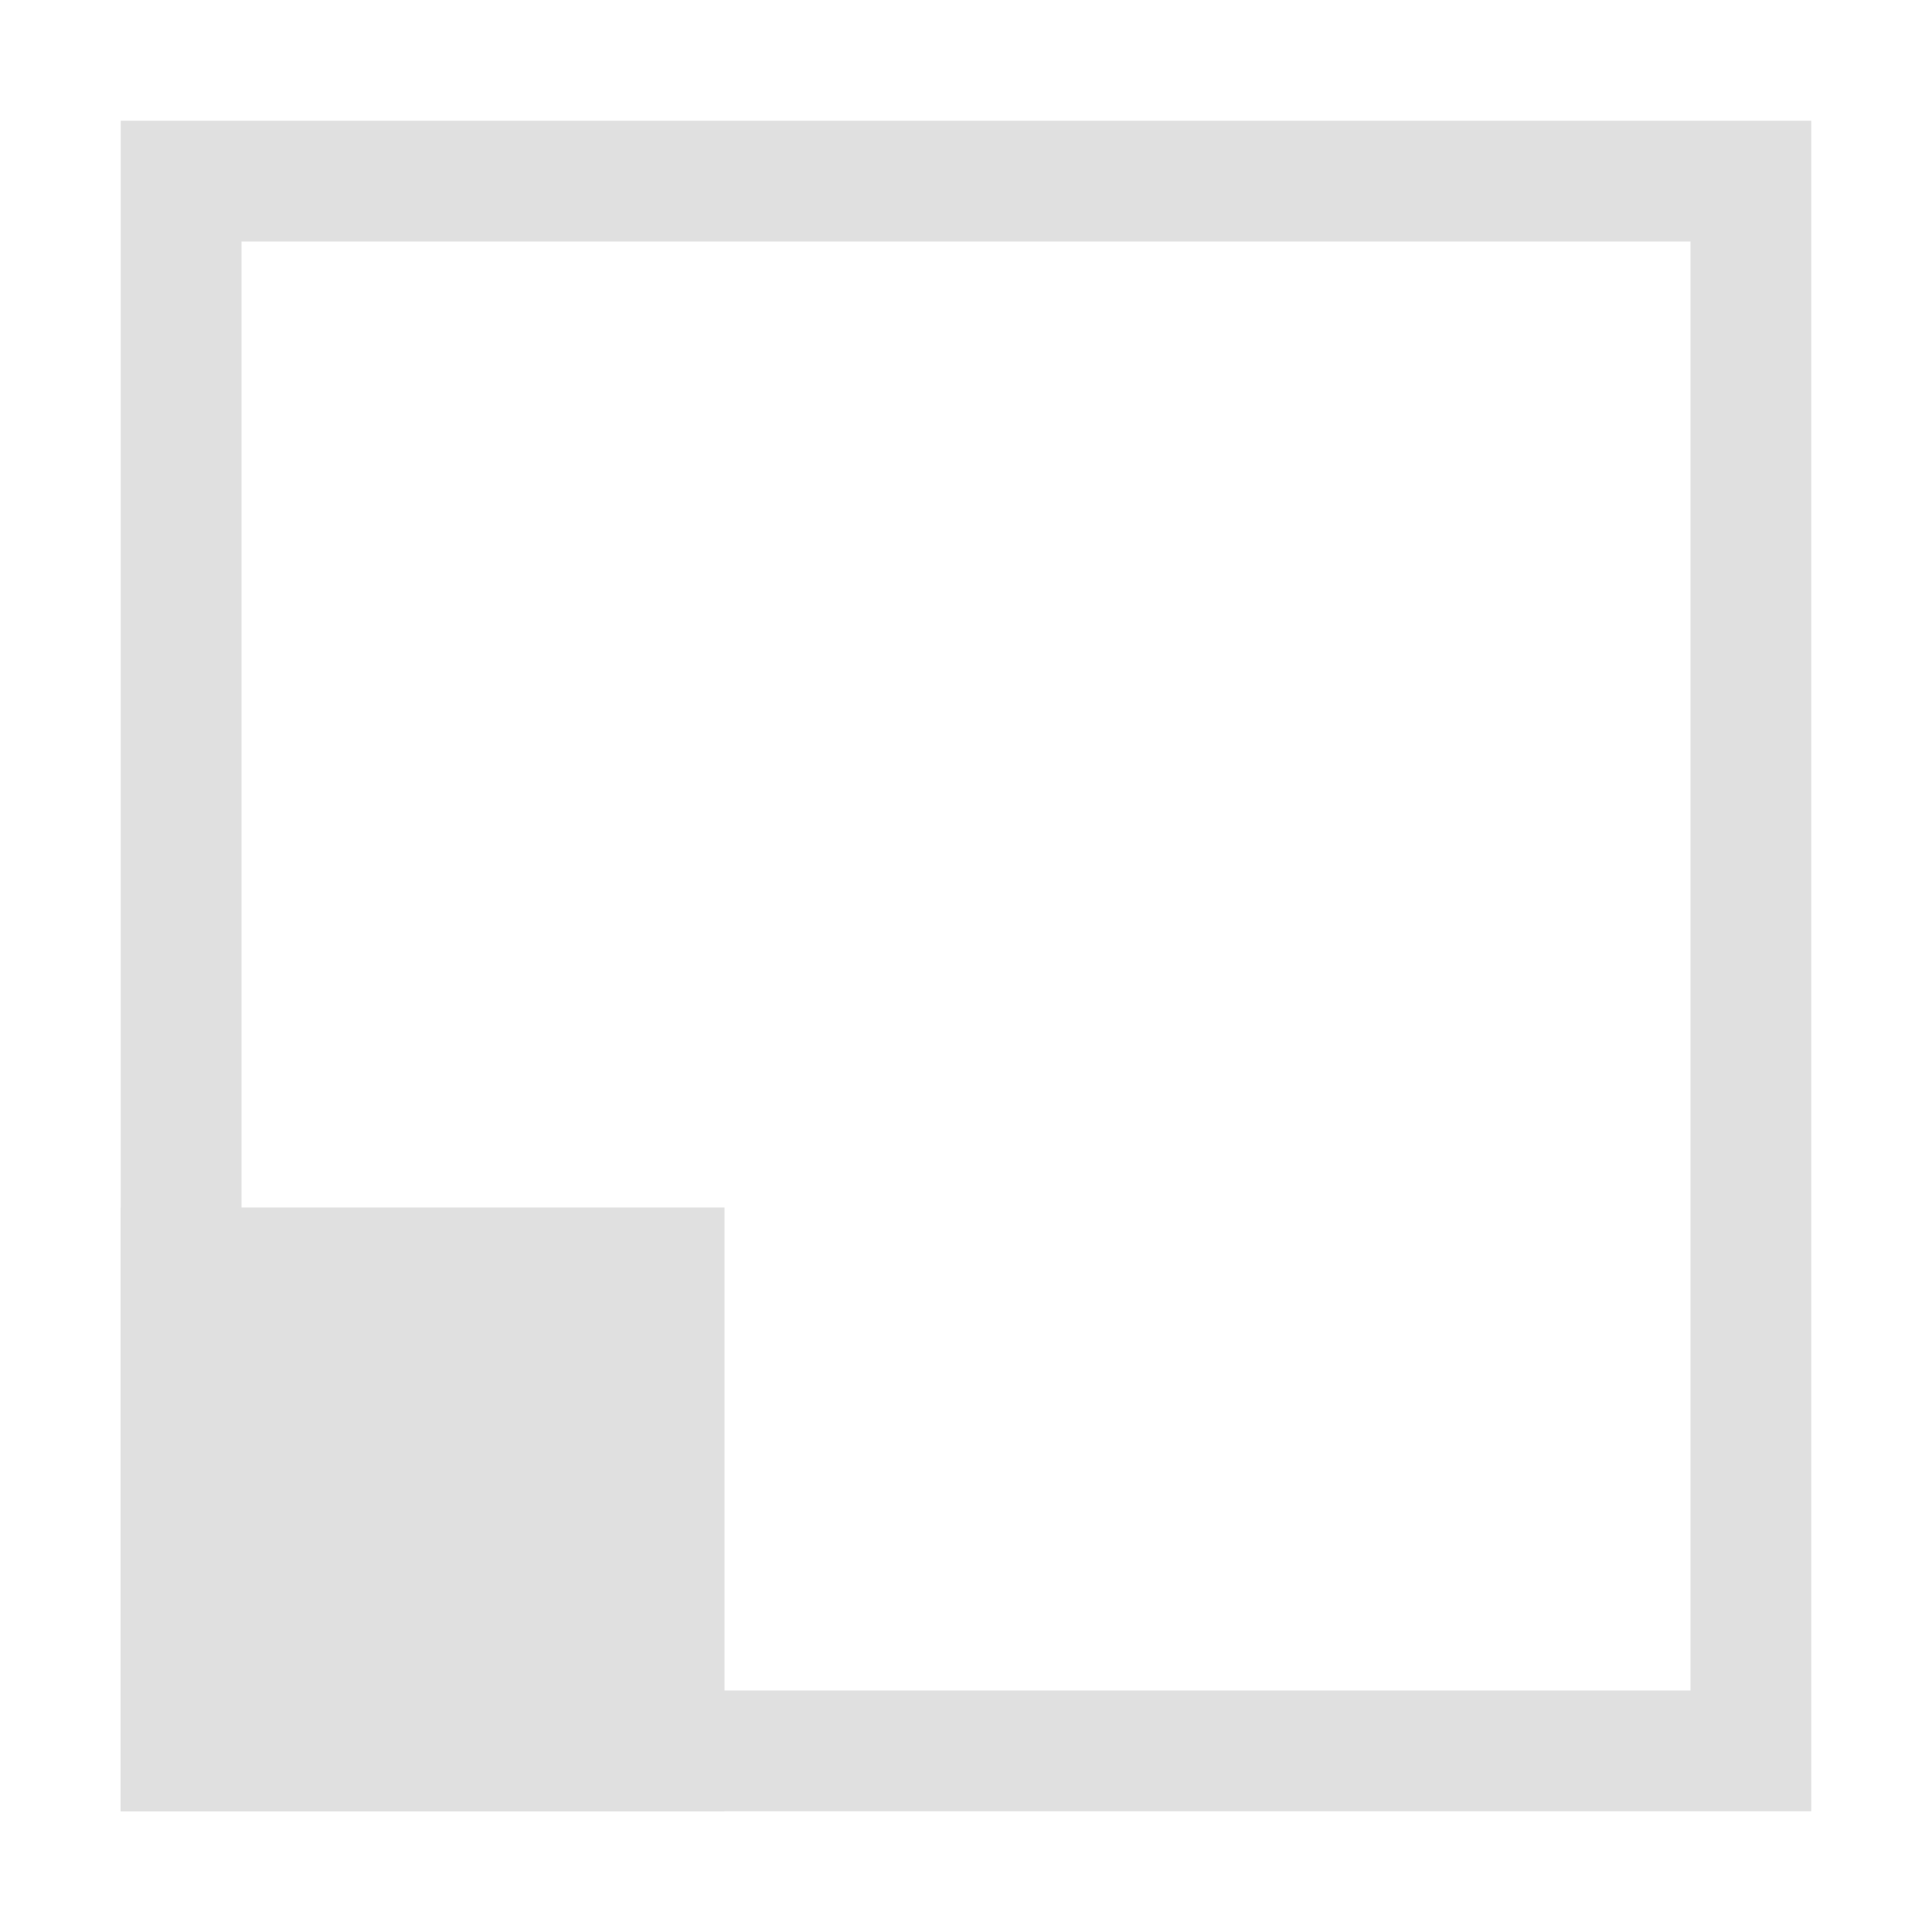
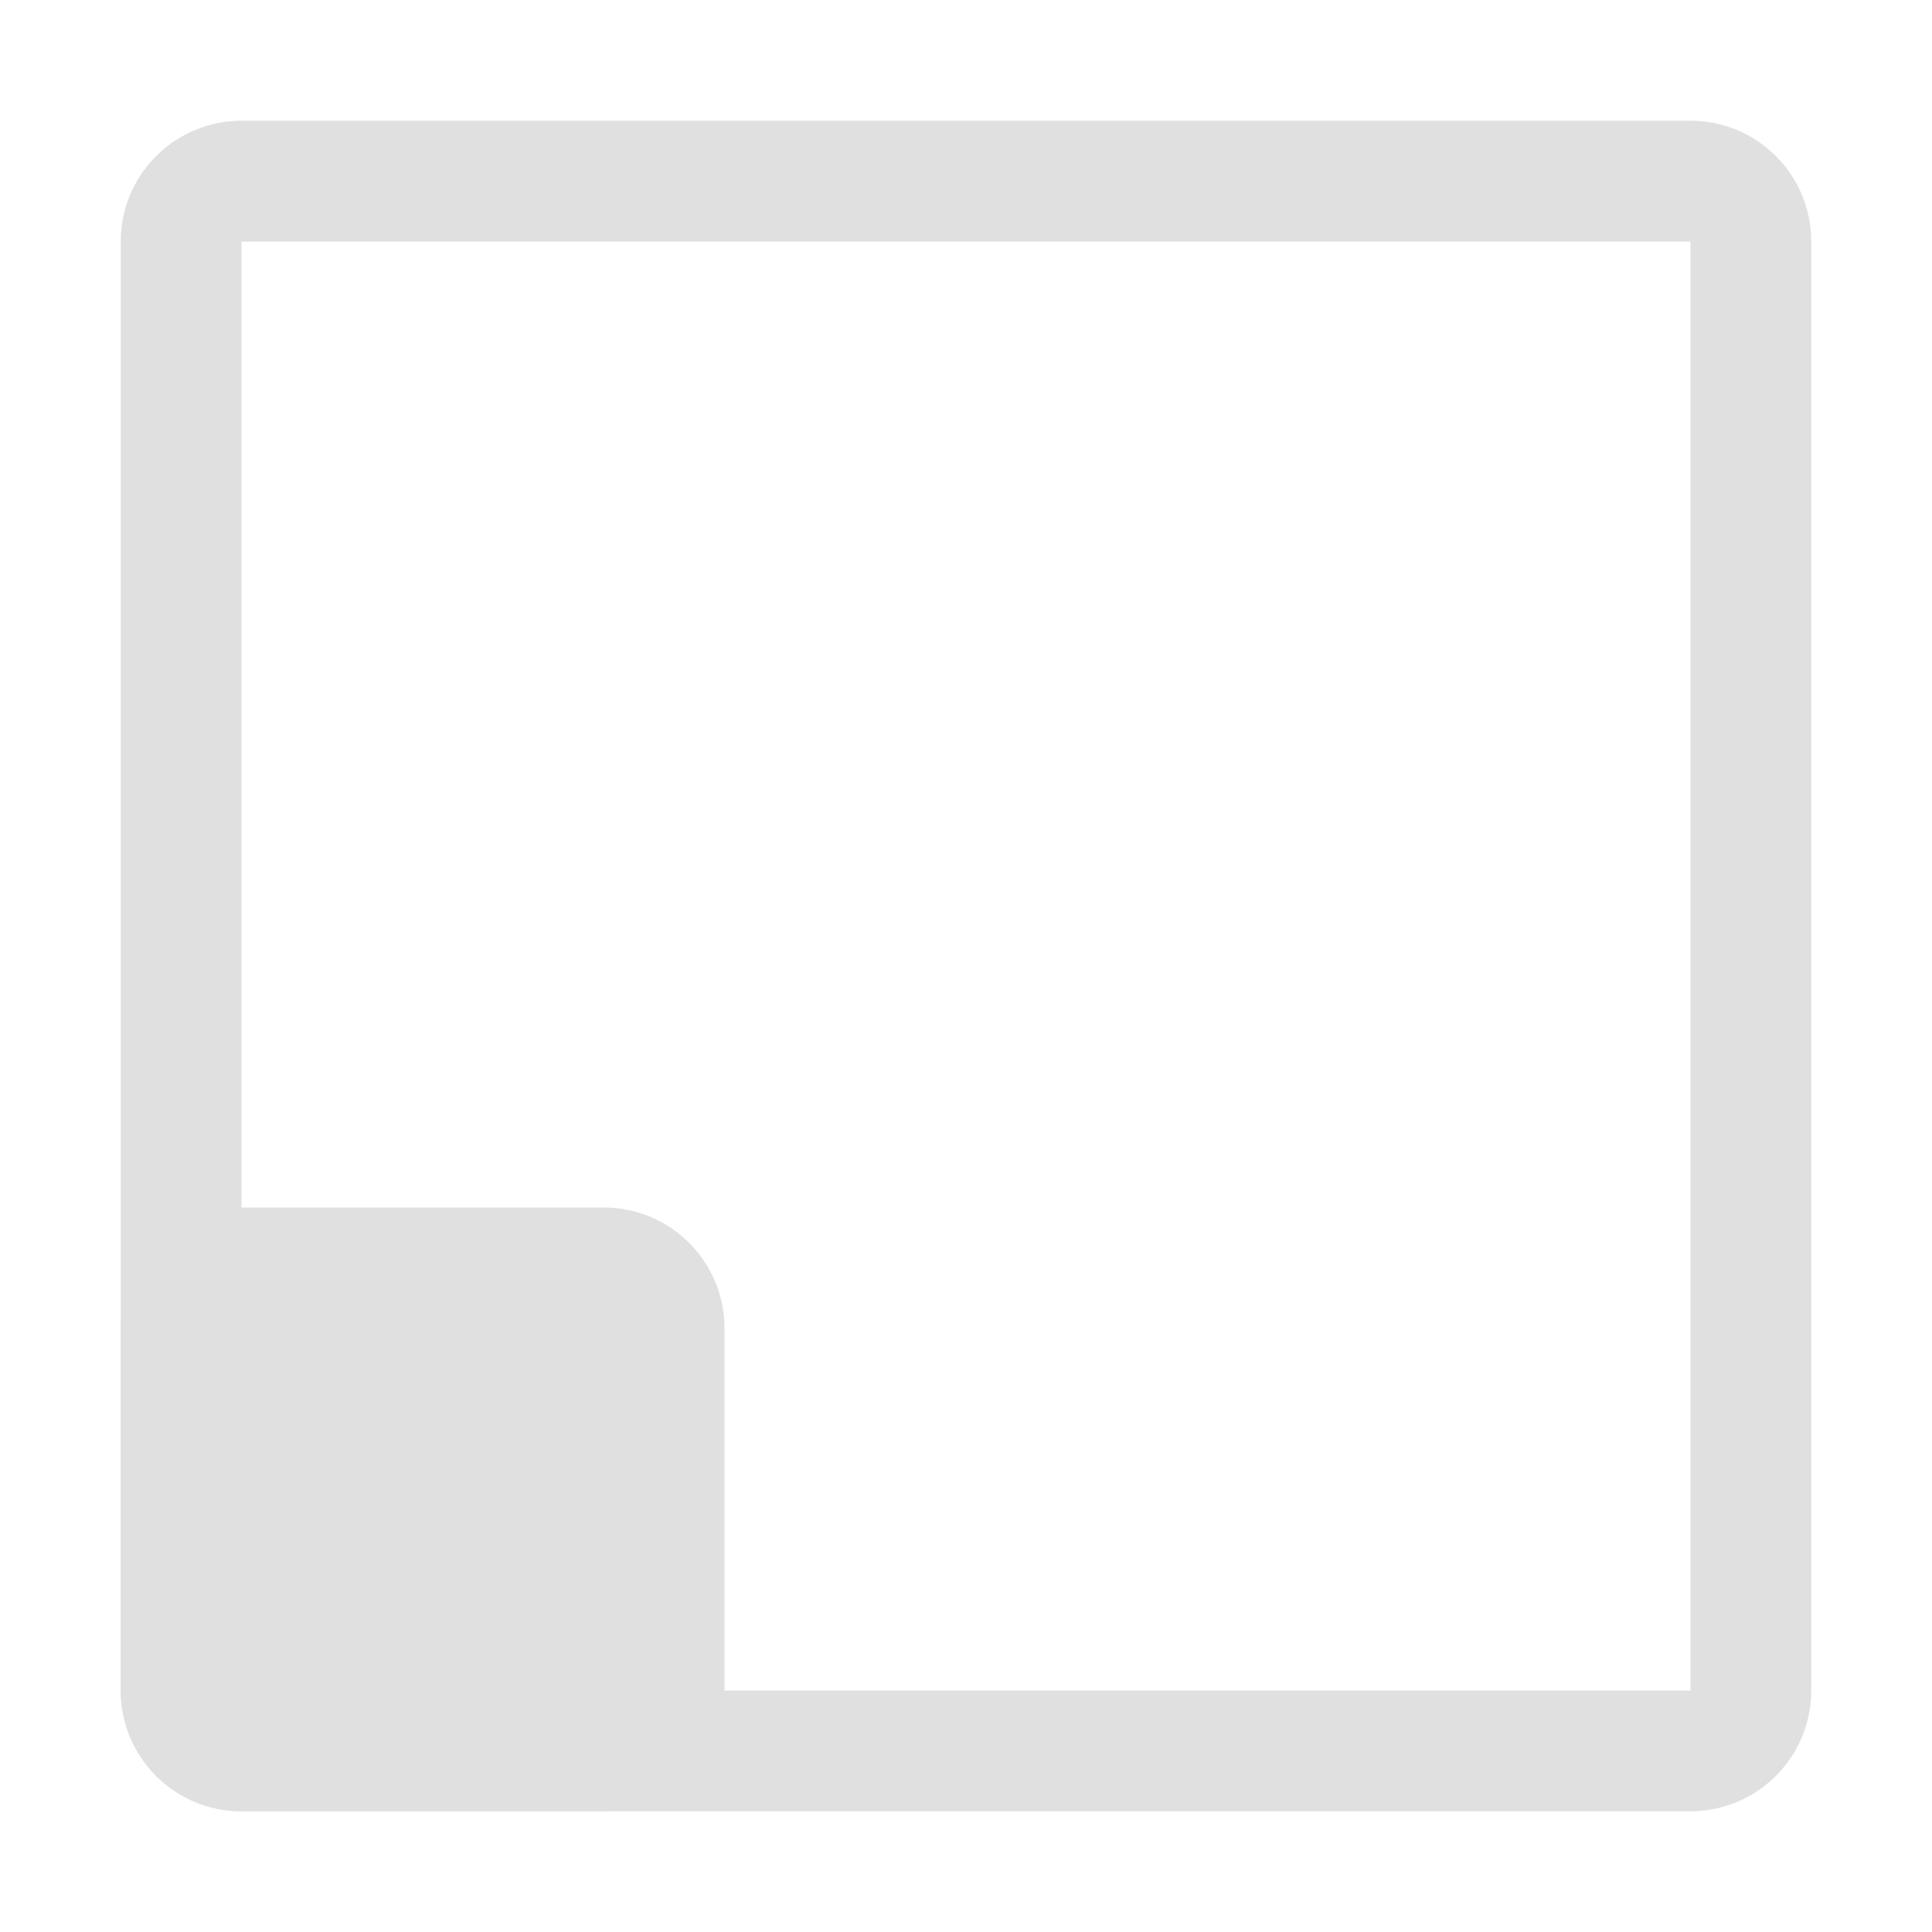
<svg xmlns="http://www.w3.org/2000/svg" width="16" height="16" viewBox="0 0 16 16">
-   <path fill="#e0e0e0" fill-rule="evenodd" d="M1 1h14v14H1zM2 2v12h12V2z" />
-   <path fill="#e0e0e0" d="M1 10h5v5H1z" />
+   <path fill="#e0e0e0" fill-rule="evenodd" d="M1 2A1 1 0 0 1 2 1L14 1A1 1 0 0 1 15 2L15 14A1 1 0 0 1 14 15L2 15A1 1 0 0 1 1 14ZM2 2L14 2L14 14L2 14Z" />
+   <path fill="#e0e0e0" d="M1 11A1 1 0 0 1 2 10L5 10A1 1 0 0 1 6 11L6 14A1 1 0 0 1 5 15L2 15A1 1 0 0 1 1 14Z" />
</svg>
